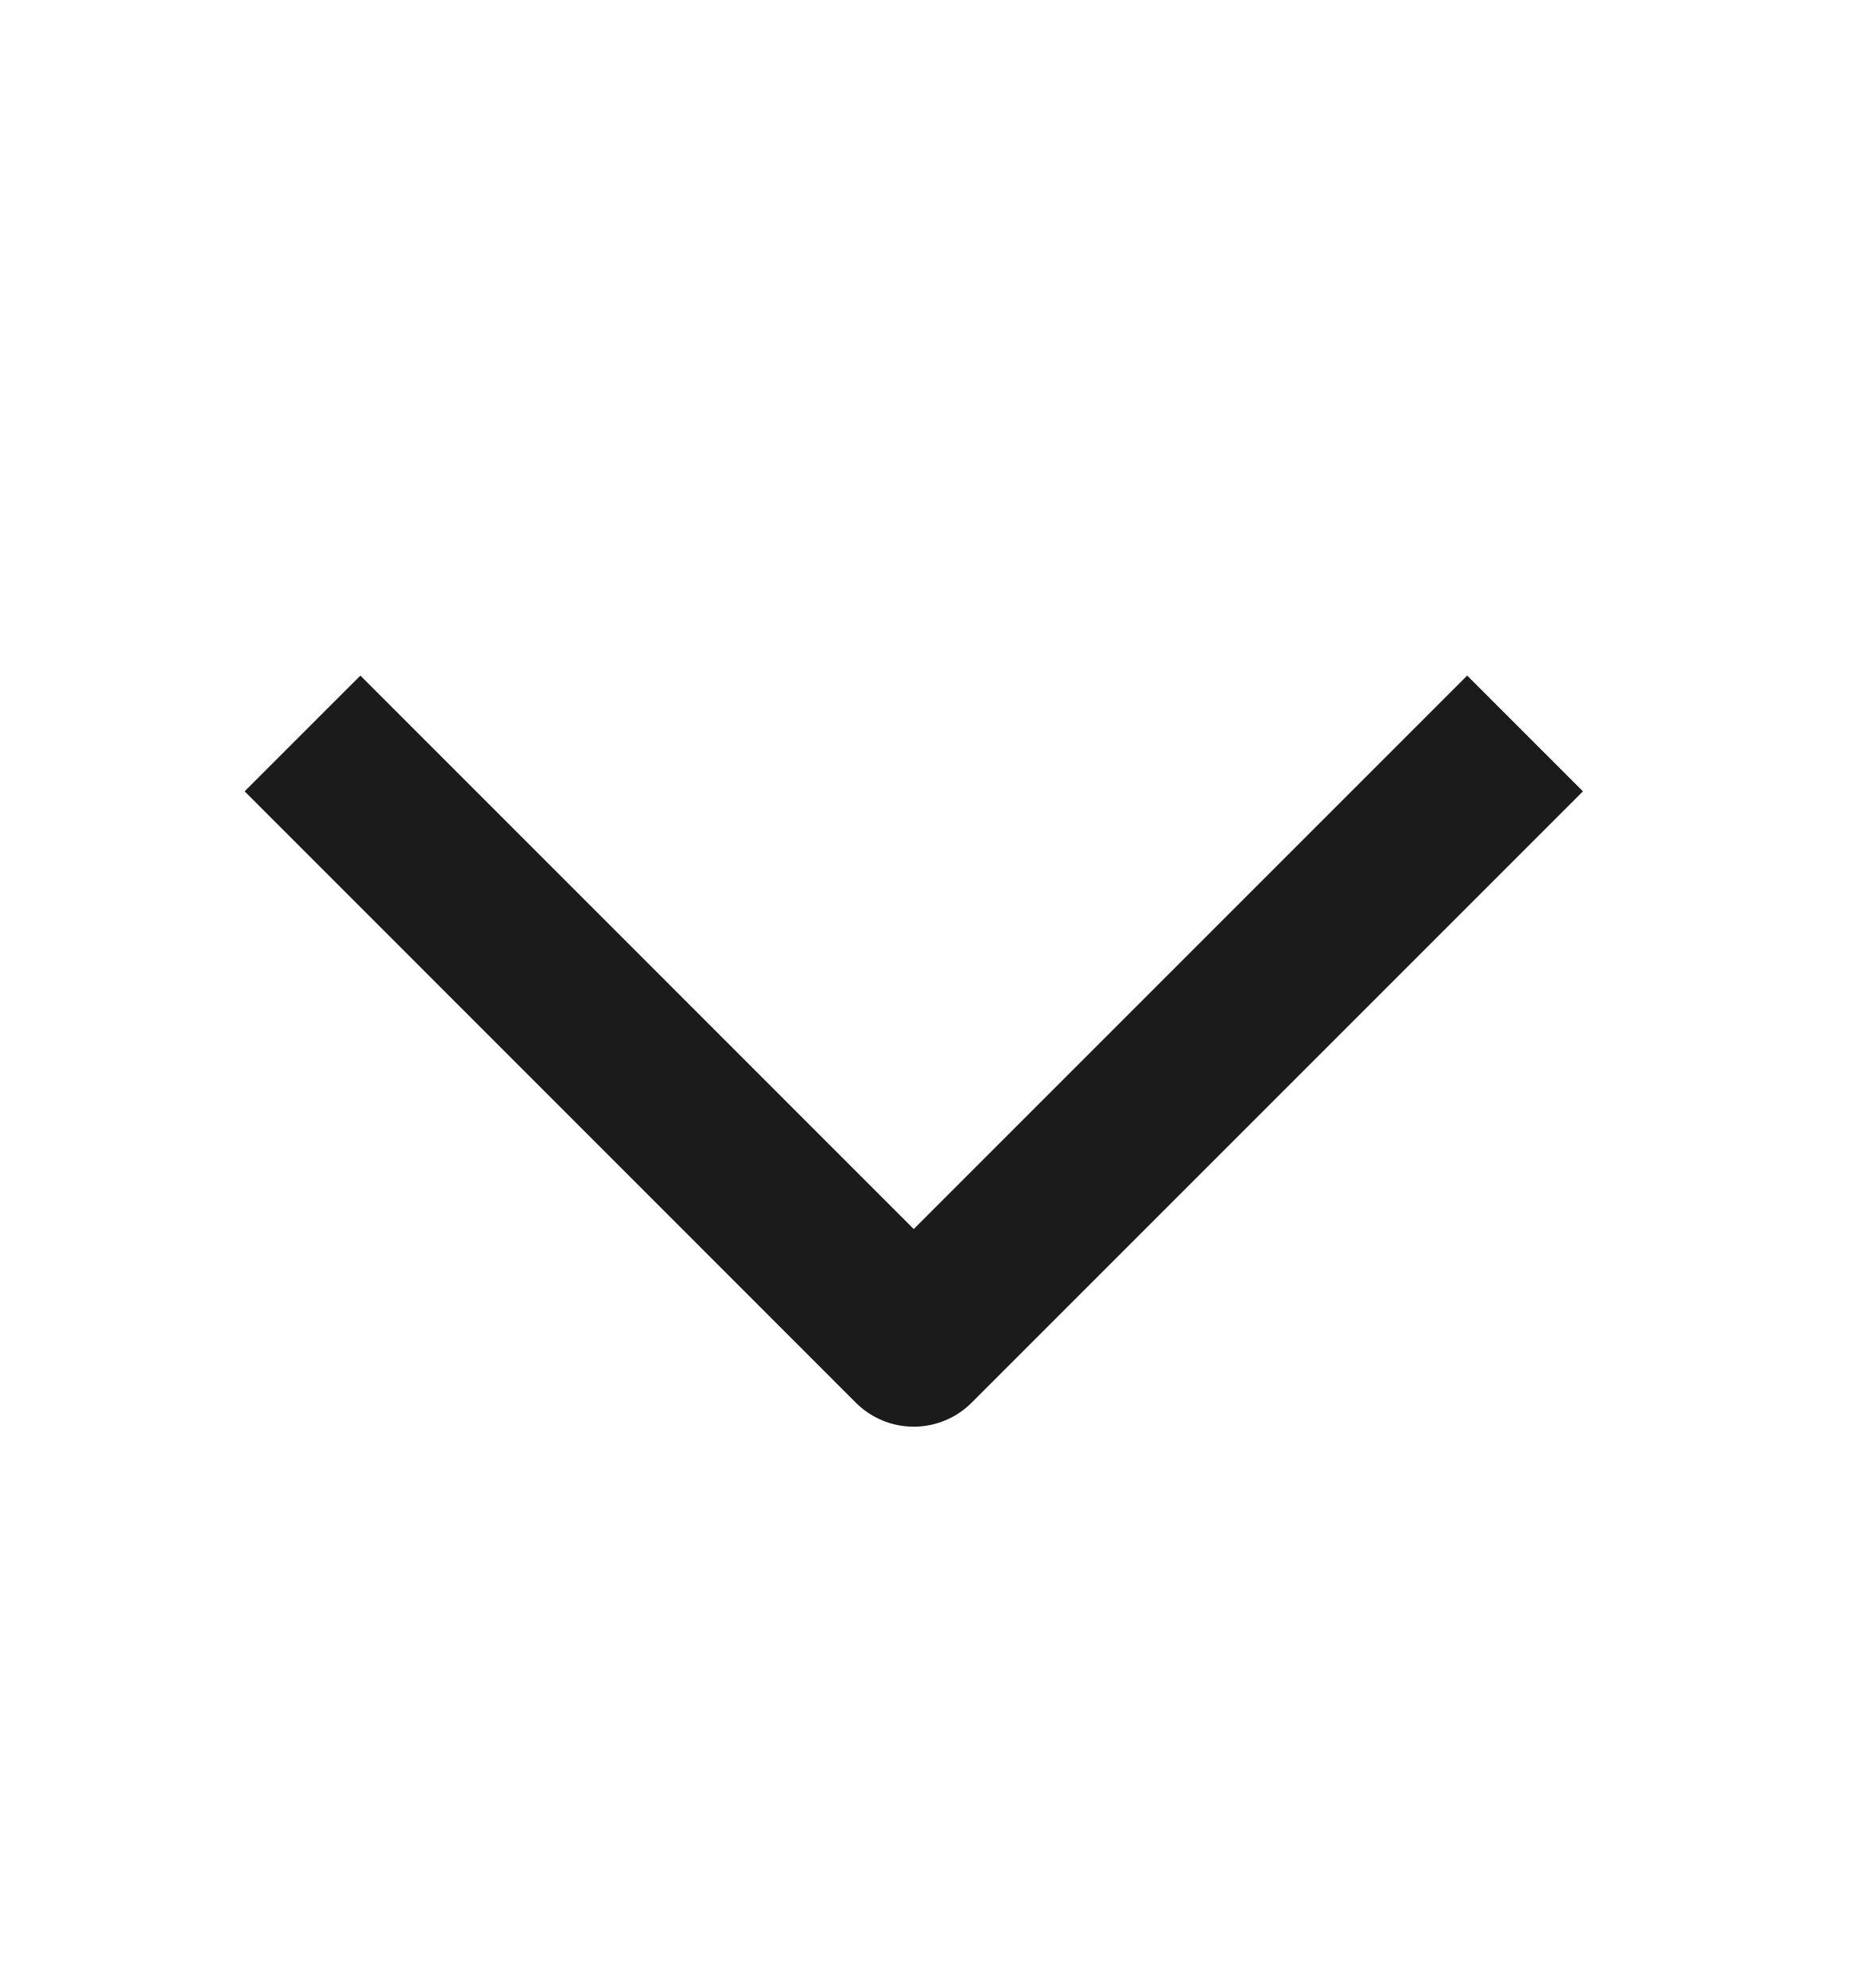
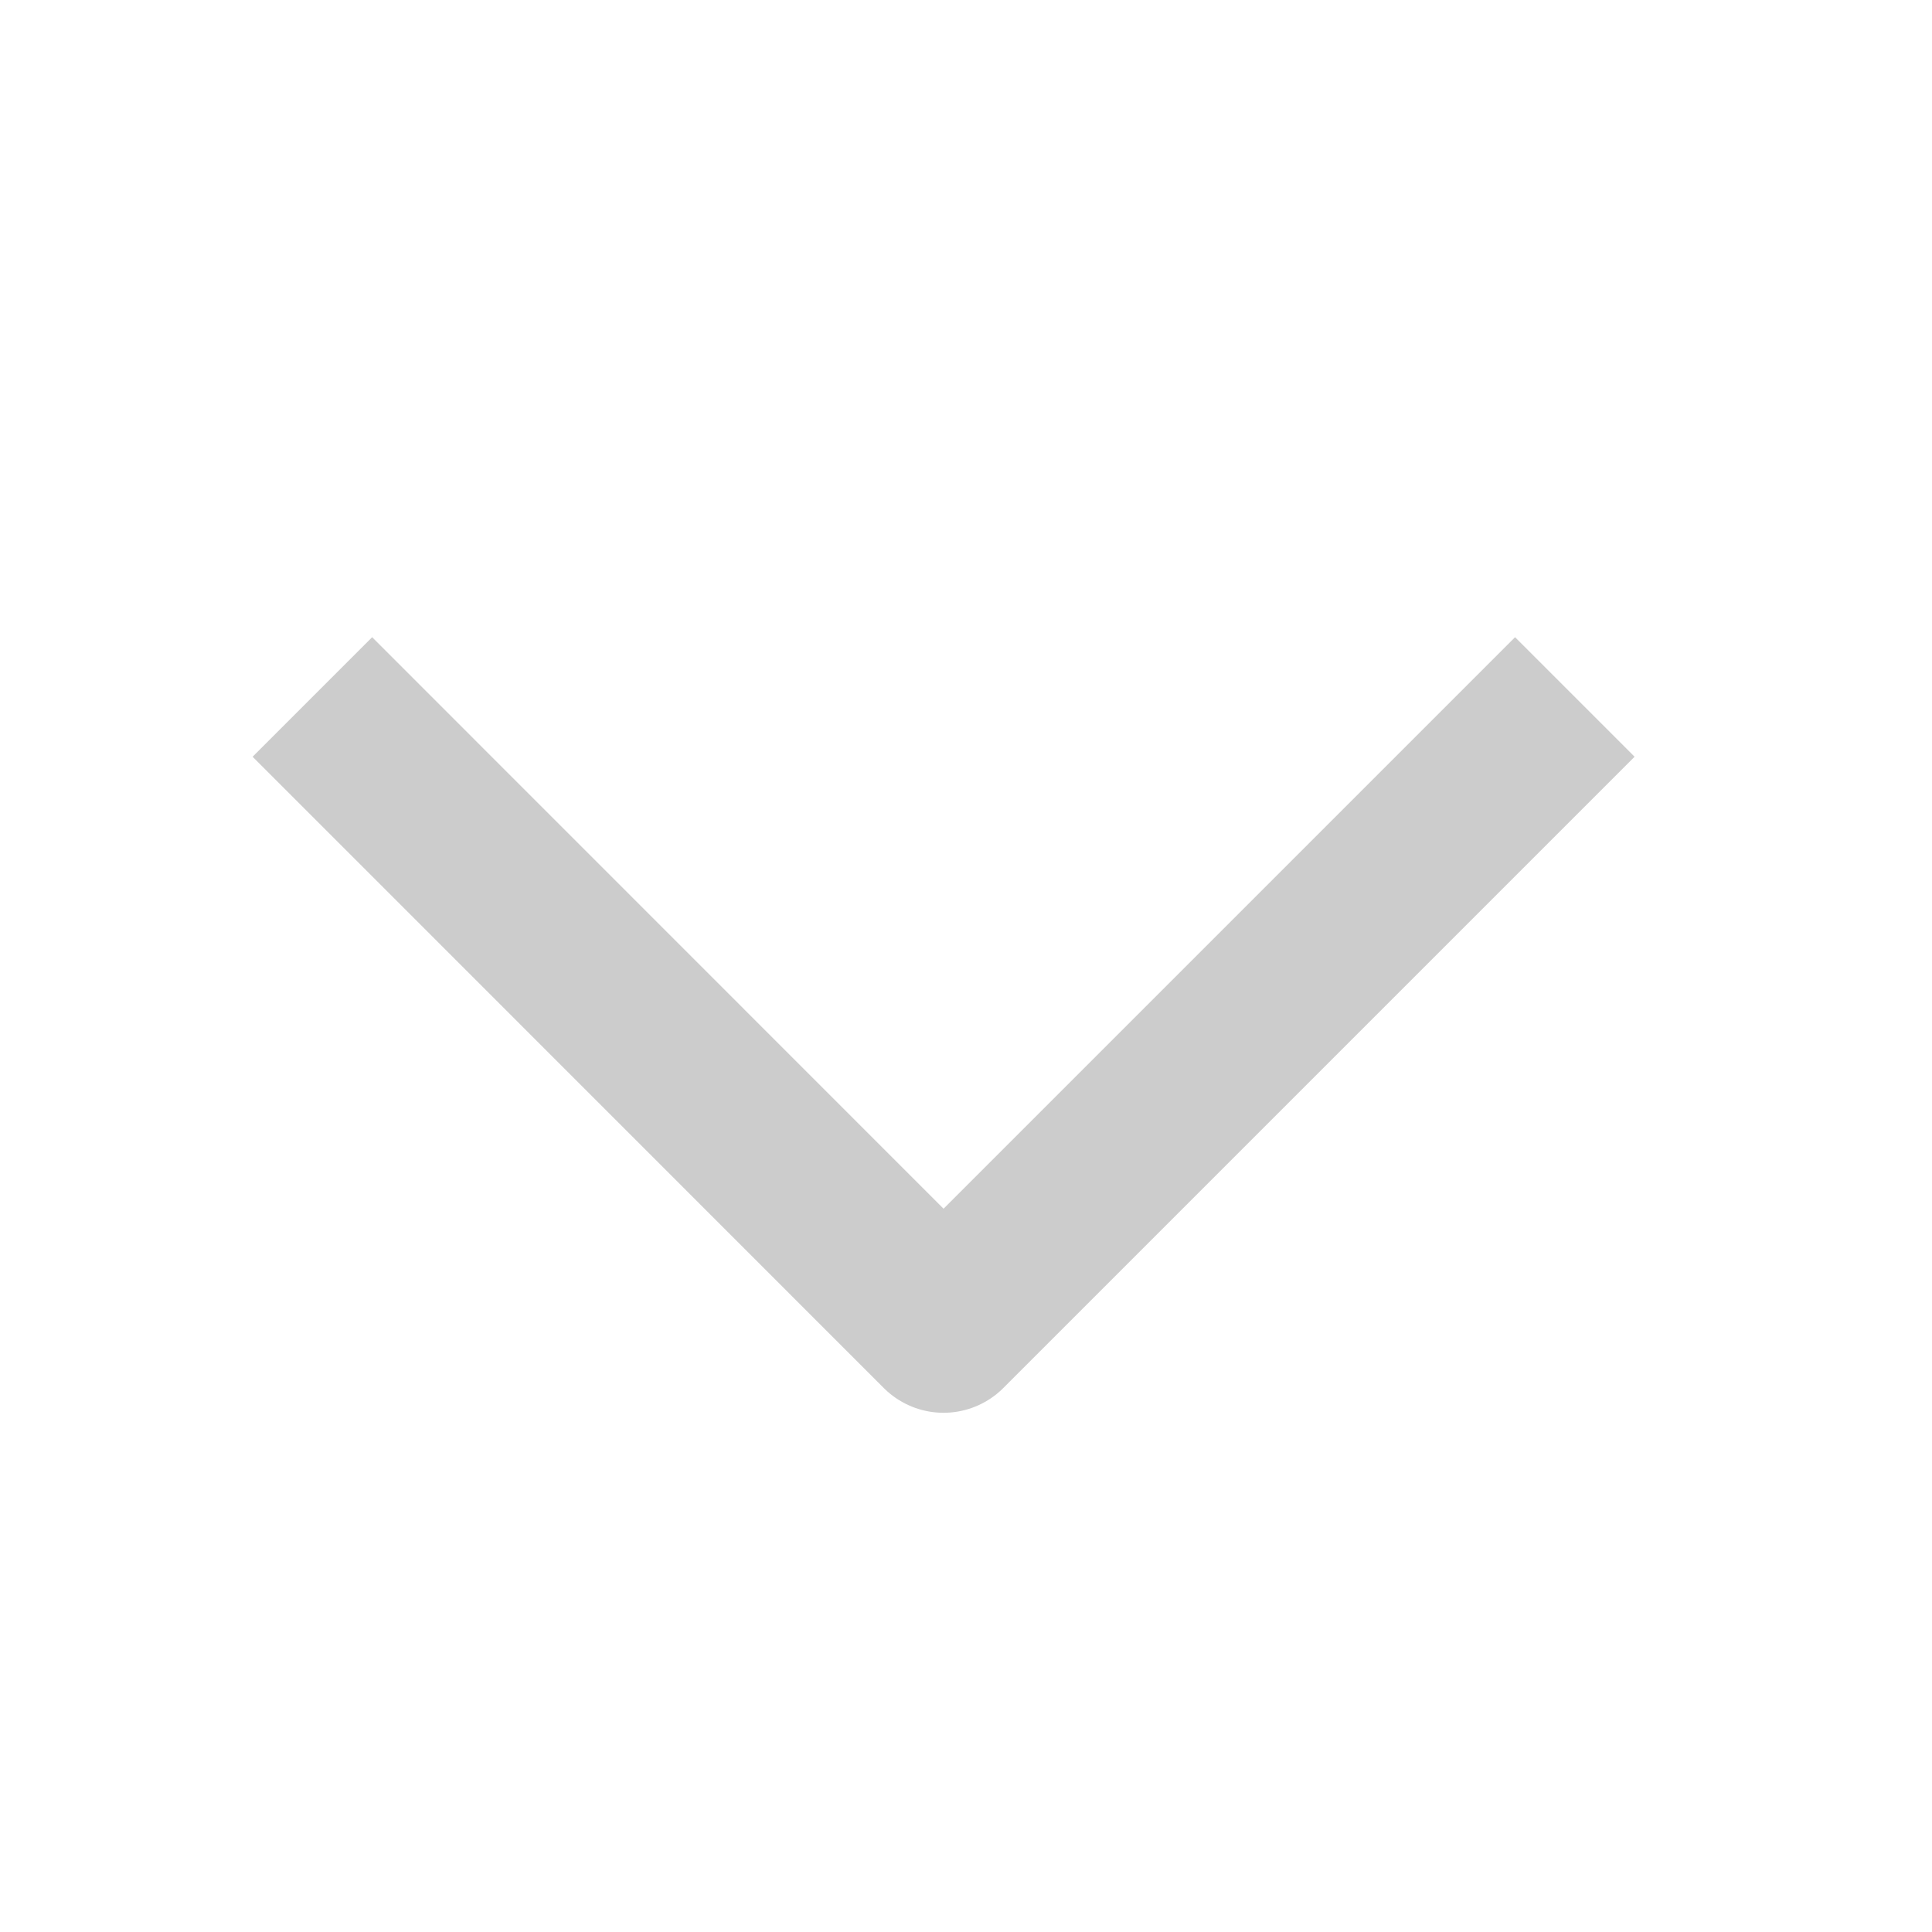
- <svg xmlns="http://www.w3.org/2000/svg" width="16" height="17" viewBox="0 0 16 17" fill="none">
-   <path d="M13.042 6.272L7.814 11.5L2.587 6.272" stroke="#1B1B1B" stroke-width="1.4" stroke-linejoin="round" />
+ <svg xmlns="http://www.w3.org/2000/svg" width="16" height="16" viewBox="0 0 16 16" fill="none">
+   <path d="M13.042 5.772L7.814 11L2.587 5.772" stroke="#CCCCCC" stroke-width="1.4" stroke-linejoin="round" />
</svg>
